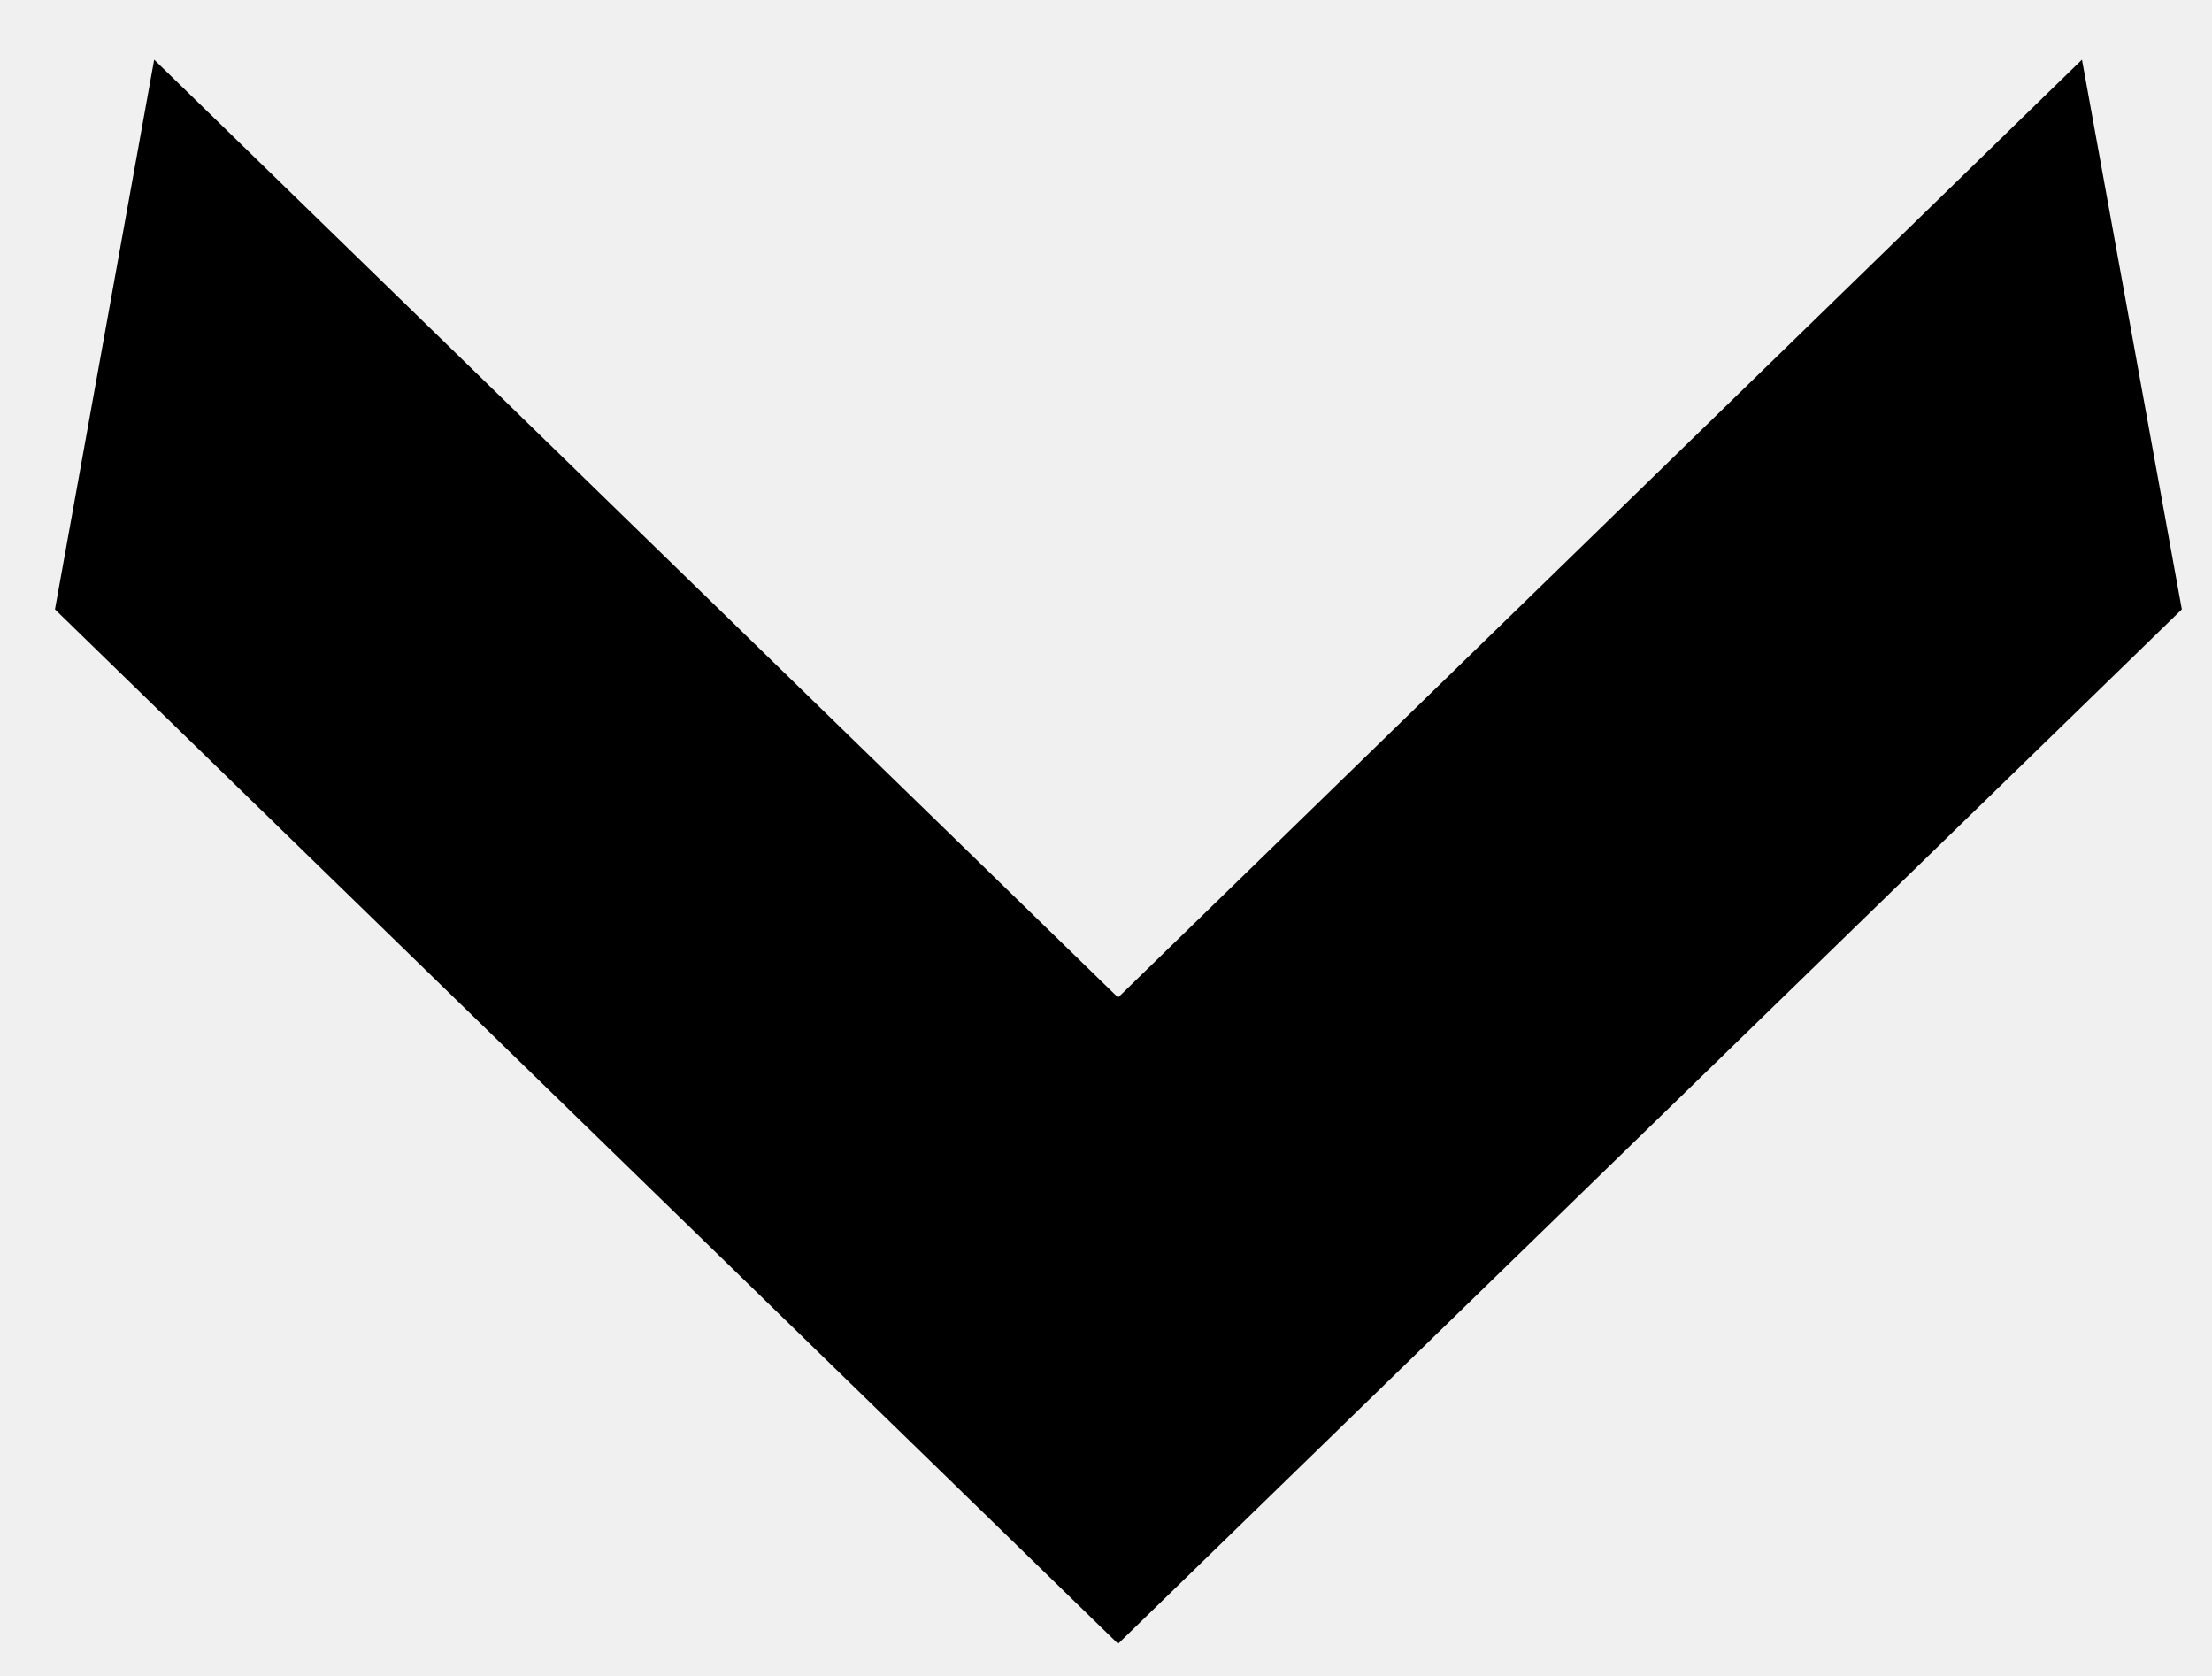
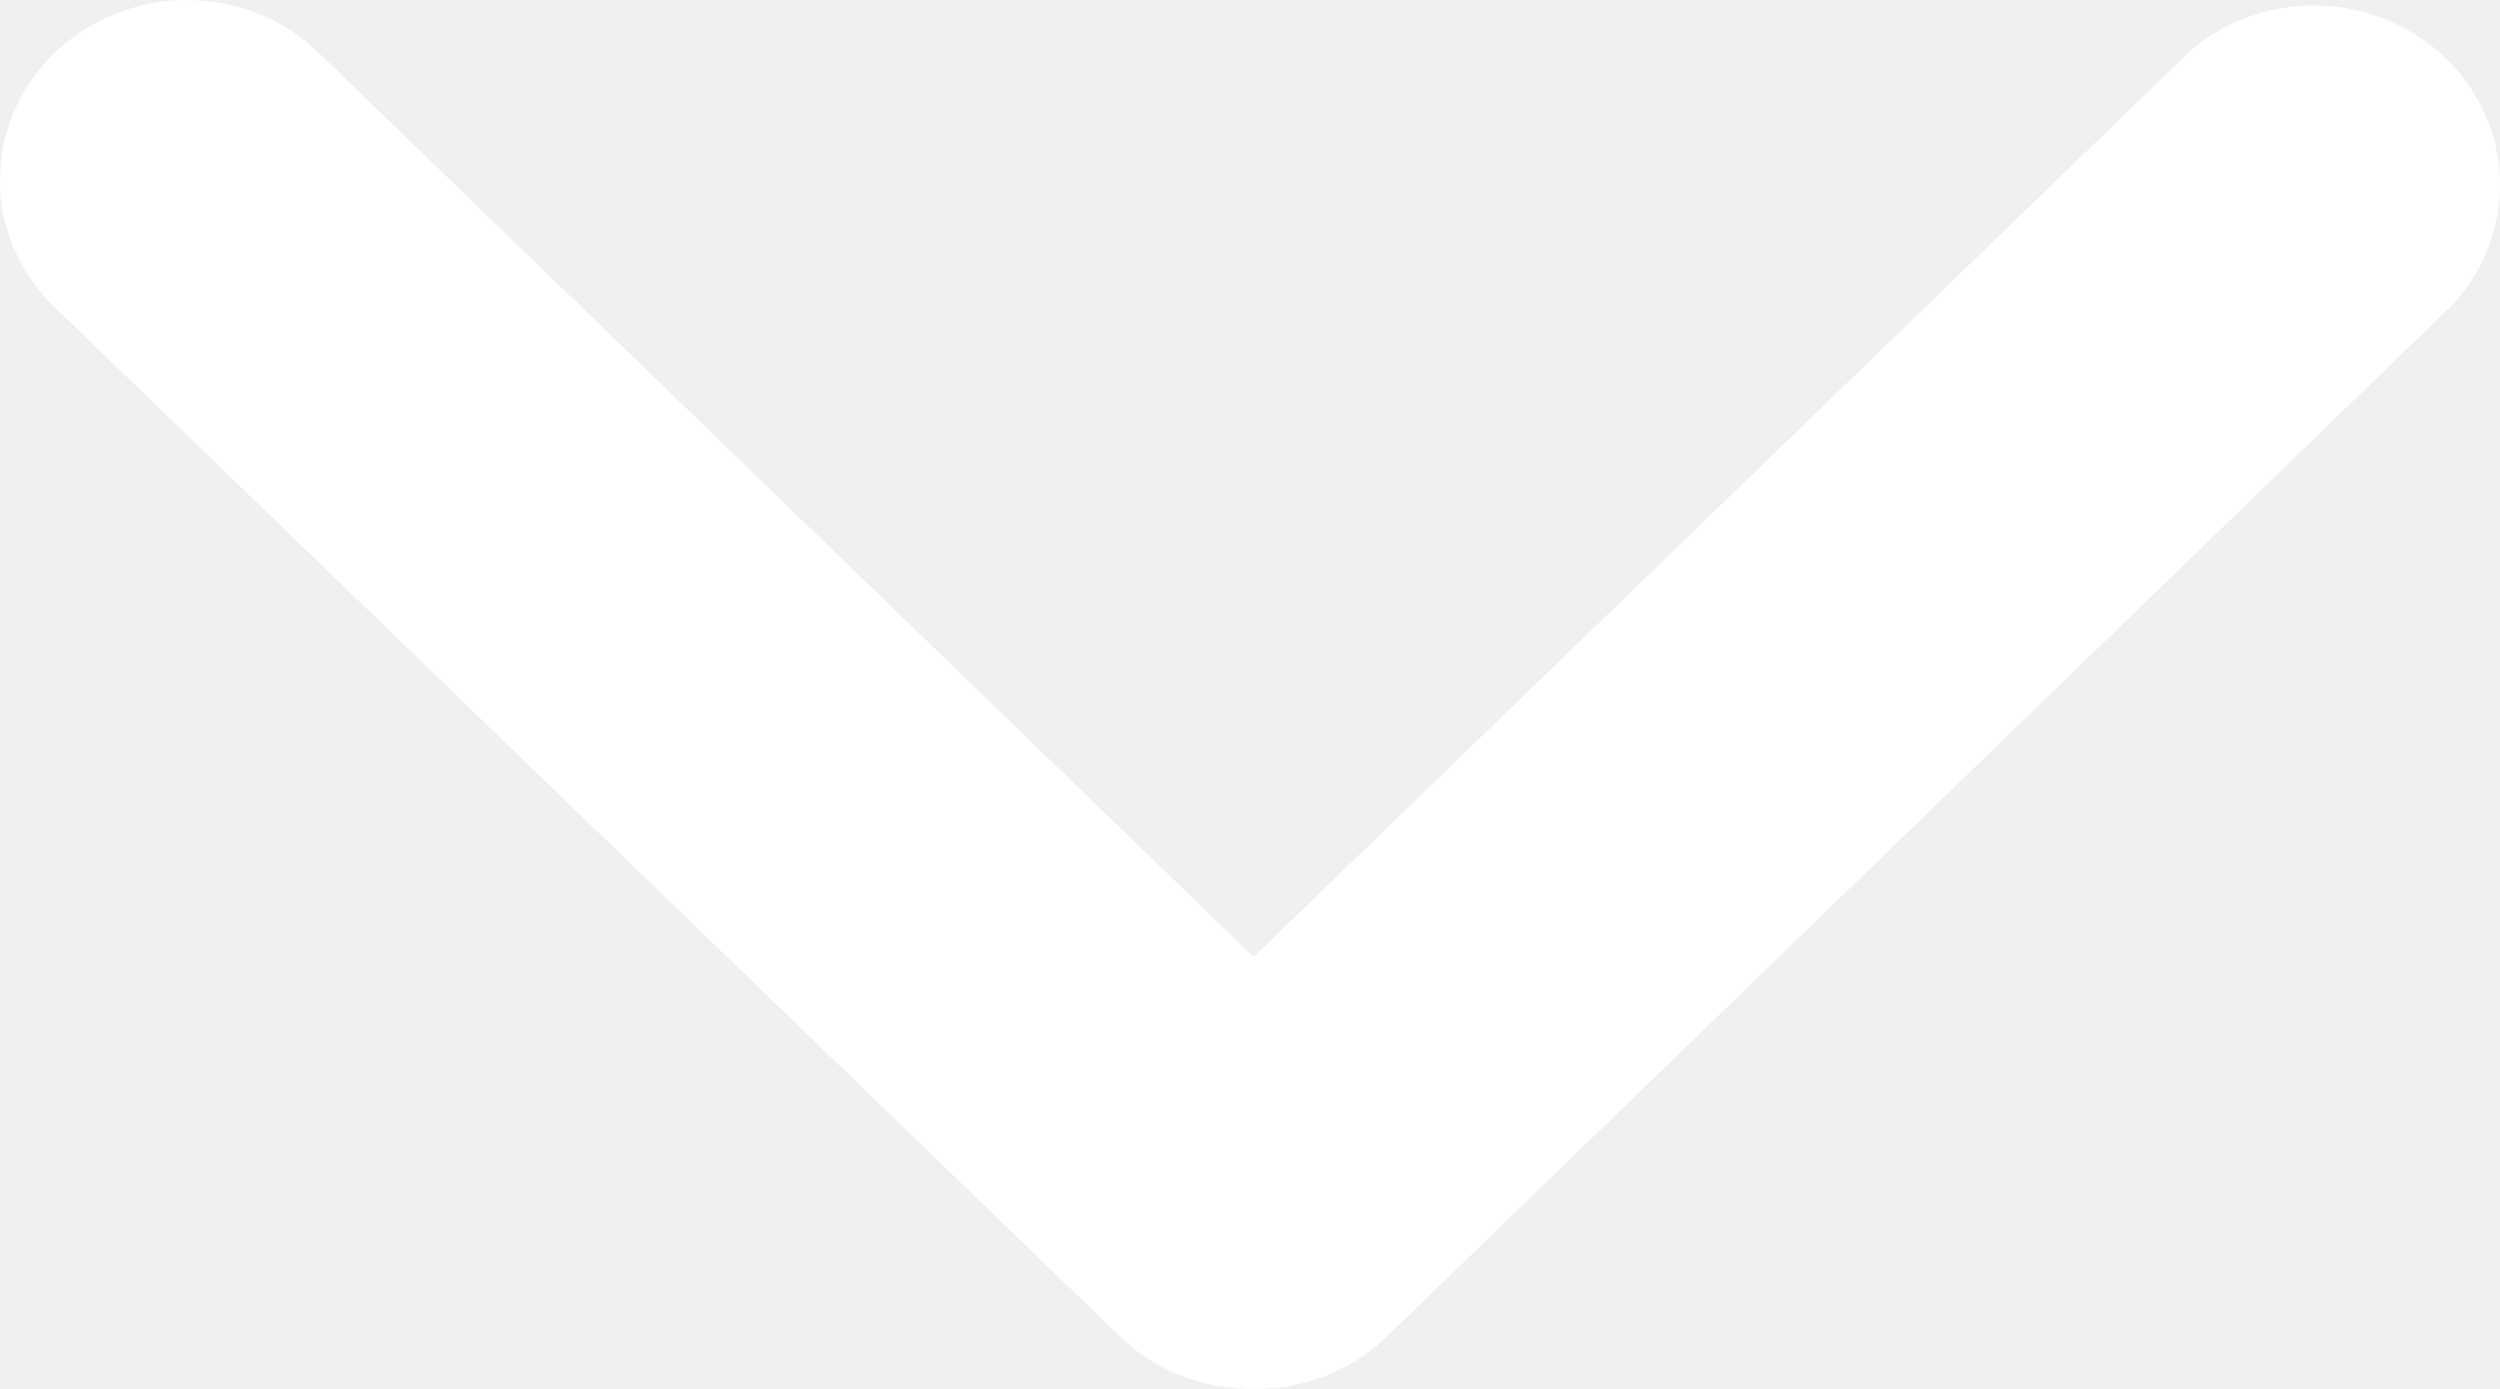
- <svg xmlns="http://www.w3.org/2000/svg" width="33" height="25" viewBox="0 0 33 25" fill="none">
-   <path d="M32.55 9.09L31.06 0.89L16.68 14.88L2.3 0.89L0.82 9.09L16.68 24.52L32.55 9.09Z" fill="black" />
+ <svg xmlns="http://www.w3.org/2000/svg" width="9" height="5" viewBox="0 0 9 5" fill="none">
+   <path d="M4.513 5C4.337 5.002 4.168 4.938 4.041 4.82L0.199 1.108C0.136 1.049 0.087 0.977 0.052 0.899C0.018 0.82 0 0.736 7.55051e-06 0.651C-0 0.566 0.017 0.482 0.05 0.403C0.083 0.324 0.133 0.252 0.195 0.192C0.257 0.132 0.331 0.083 0.412 0.051C0.493 0.018 0.581 0 0.669 7.27819e-06C0.757 -0 0.845 0.016 0.927 0.048C1.008 0.08 1.083 0.128 1.145 0.188L4.513 3.445L7.88 0.188C8.007 0.076 8.174 0.016 8.346 0.02C8.518 0.024 8.682 0.092 8.804 0.209C8.925 0.326 8.996 0.484 9 0.65C9.004 0.816 8.942 0.977 8.826 1.1L4.984 4.82C4.858 4.938 4.688 5.002 4.513 5Z" fill="white" />
</svg>
